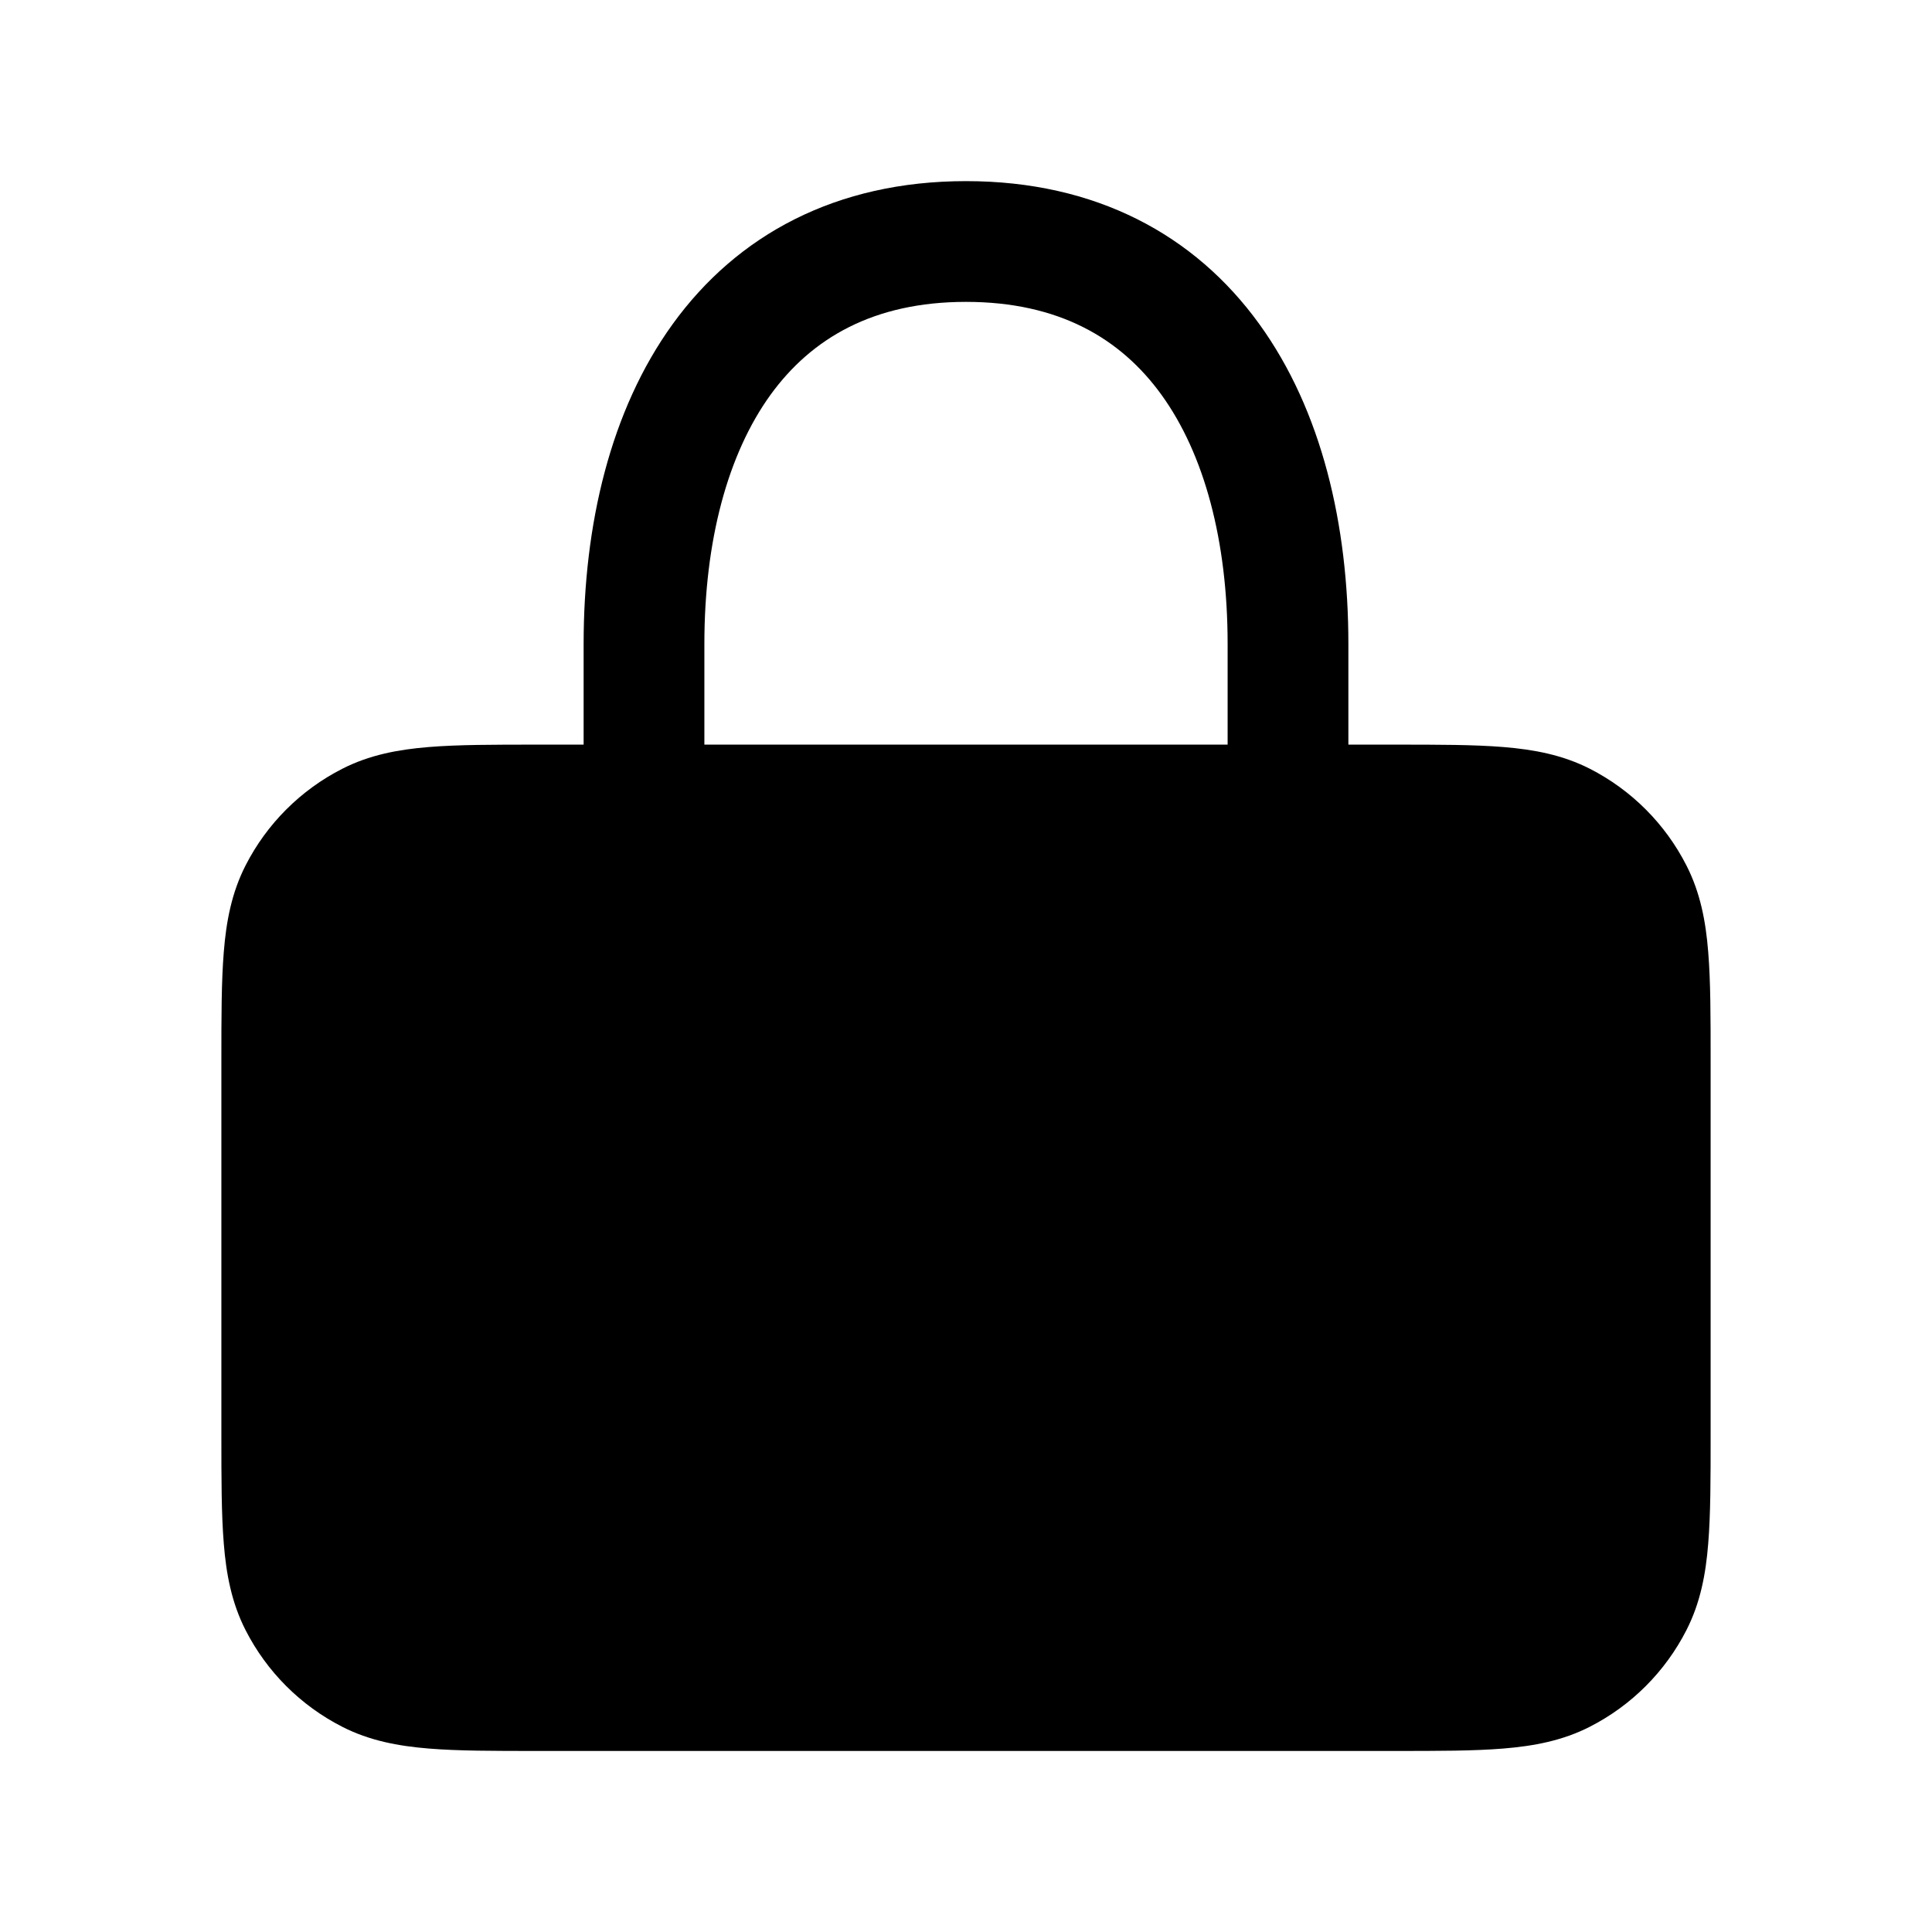
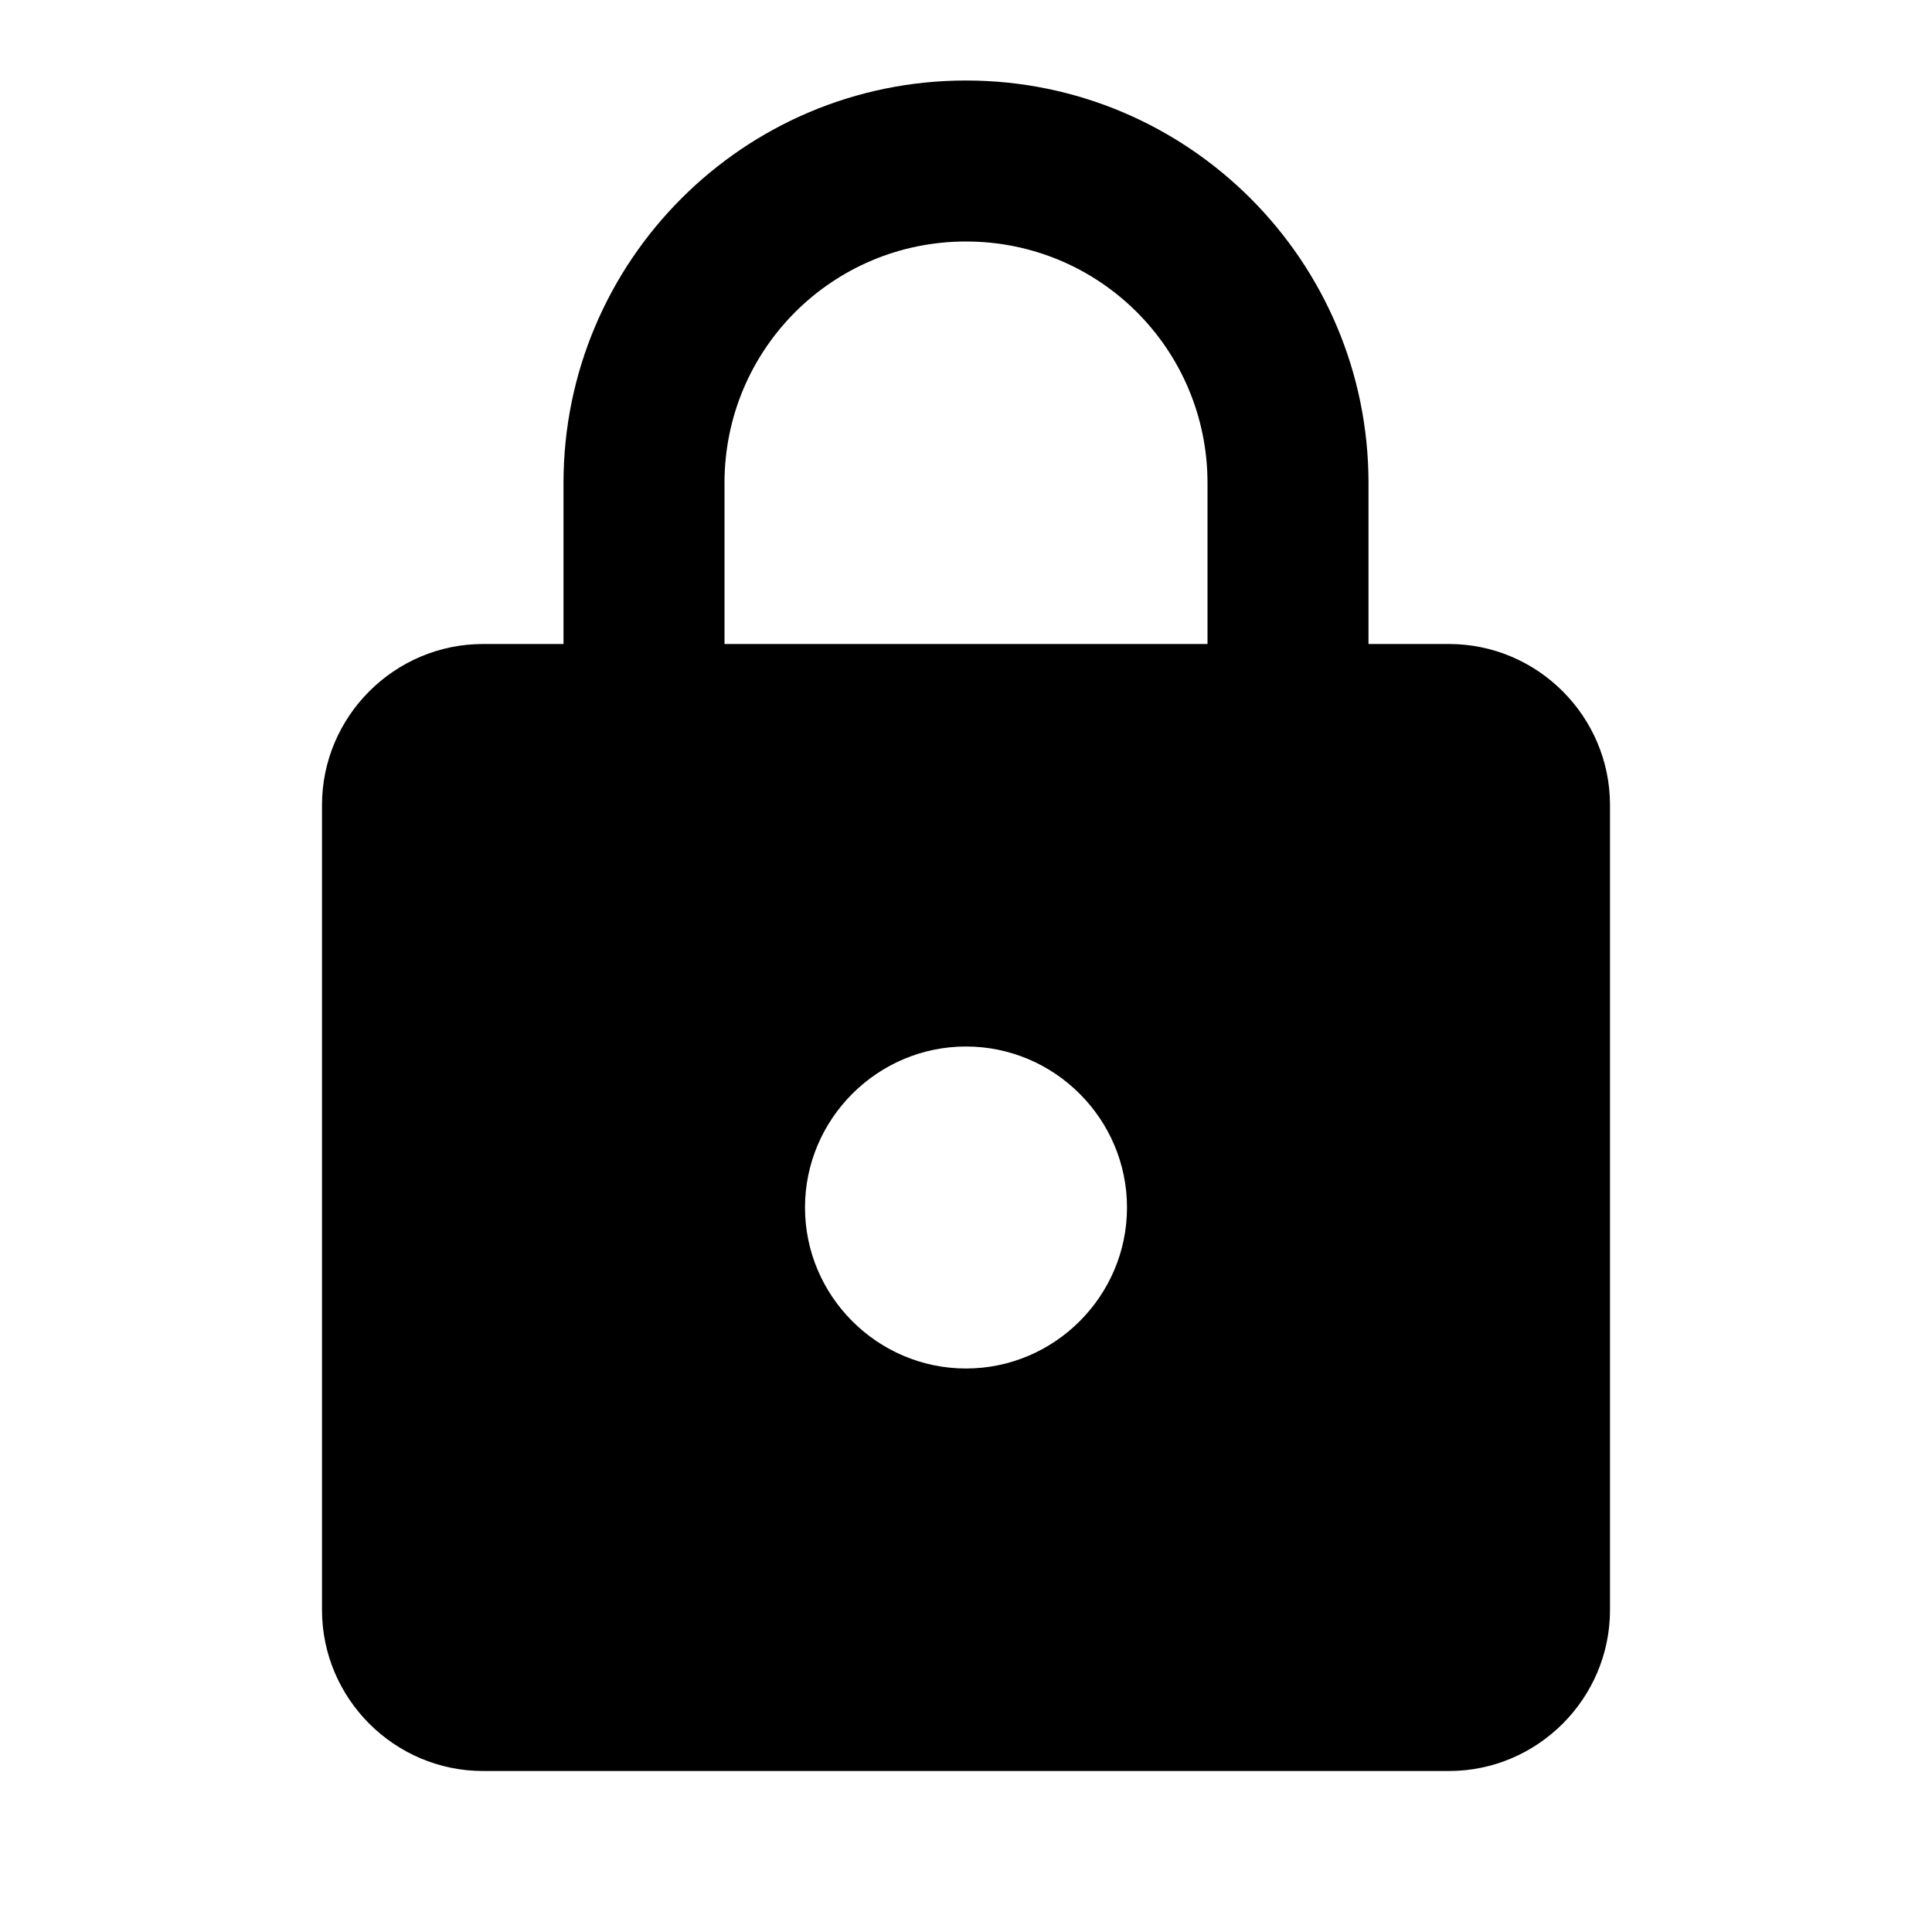
<svg xmlns="http://www.w3.org/2000/svg" width="24" height="24" viewBox="0 0 24 24">
-   <path fill="currentColor" d="M9.572 4.904c.51-.703 1.28-1.154 2.428-1.154s1.919.45 2.428 1.154c.532.736.822 1.813.822 3.096v1.25h-6.5V8c0-1.283.29-2.36.822-3.096M16.75 9.25V8c0-1.478-.33-2.901-1.107-3.975c-.8-1.107-2.03-1.775-3.643-1.775s-2.842.668-3.643 1.775C7.58 5.099 7.25 6.522 7.25 8v1.25h-.58c-.535 0-.98 0-1.345.03c-.38.031-.736.098-1.073.27a2.75 2.75 0 0 0-1.202 1.202c-.172.337-.24.694-.27 1.074c-.03.364-.03.81-.03 1.344v4.66c0 .535 0 .98.03 1.345c.03.38.098.737.27 1.074a2.75 2.75 0 0 0 1.202 1.202c.337.172.693.239 1.073.27c.365.03.81.03 1.345.03h10.66c.535 0 .98 0 1.345-.03c.38-.031.736-.098 1.073-.27a2.75 2.75 0 0 0 1.202-1.202c.172-.337.24-.694.27-1.074c.03-.364.03-.81.03-1.344V13.17c0-.534 0-.98-.03-1.344c-.03-.38-.098-.737-.27-1.074a2.75 2.75 0 0 0-1.2-1.202c-.338-.172-.694-.239-1.074-.27c-.365-.03-.81-.03-1.345-.03z" />
+   <path fill="currentColor" d="M18 8h-1V6c0-2.76-2.24-5-5-5S7 3.24 7 6v2H6c-1.1 0-2 .9-2 2v10c0 1.1.9 2 2 2h12c1.1 0 2-.9 2-2V10c0-1.1-.9-2-2-2m-6 9c-1.1 0-2-.9-2-2s.9-2 2-2s2 .9 2 2s-.9 2-2 2M9 8V6c0-1.66 1.34-3 3-3s3 1.34 3 3v2z" />
</svg>
